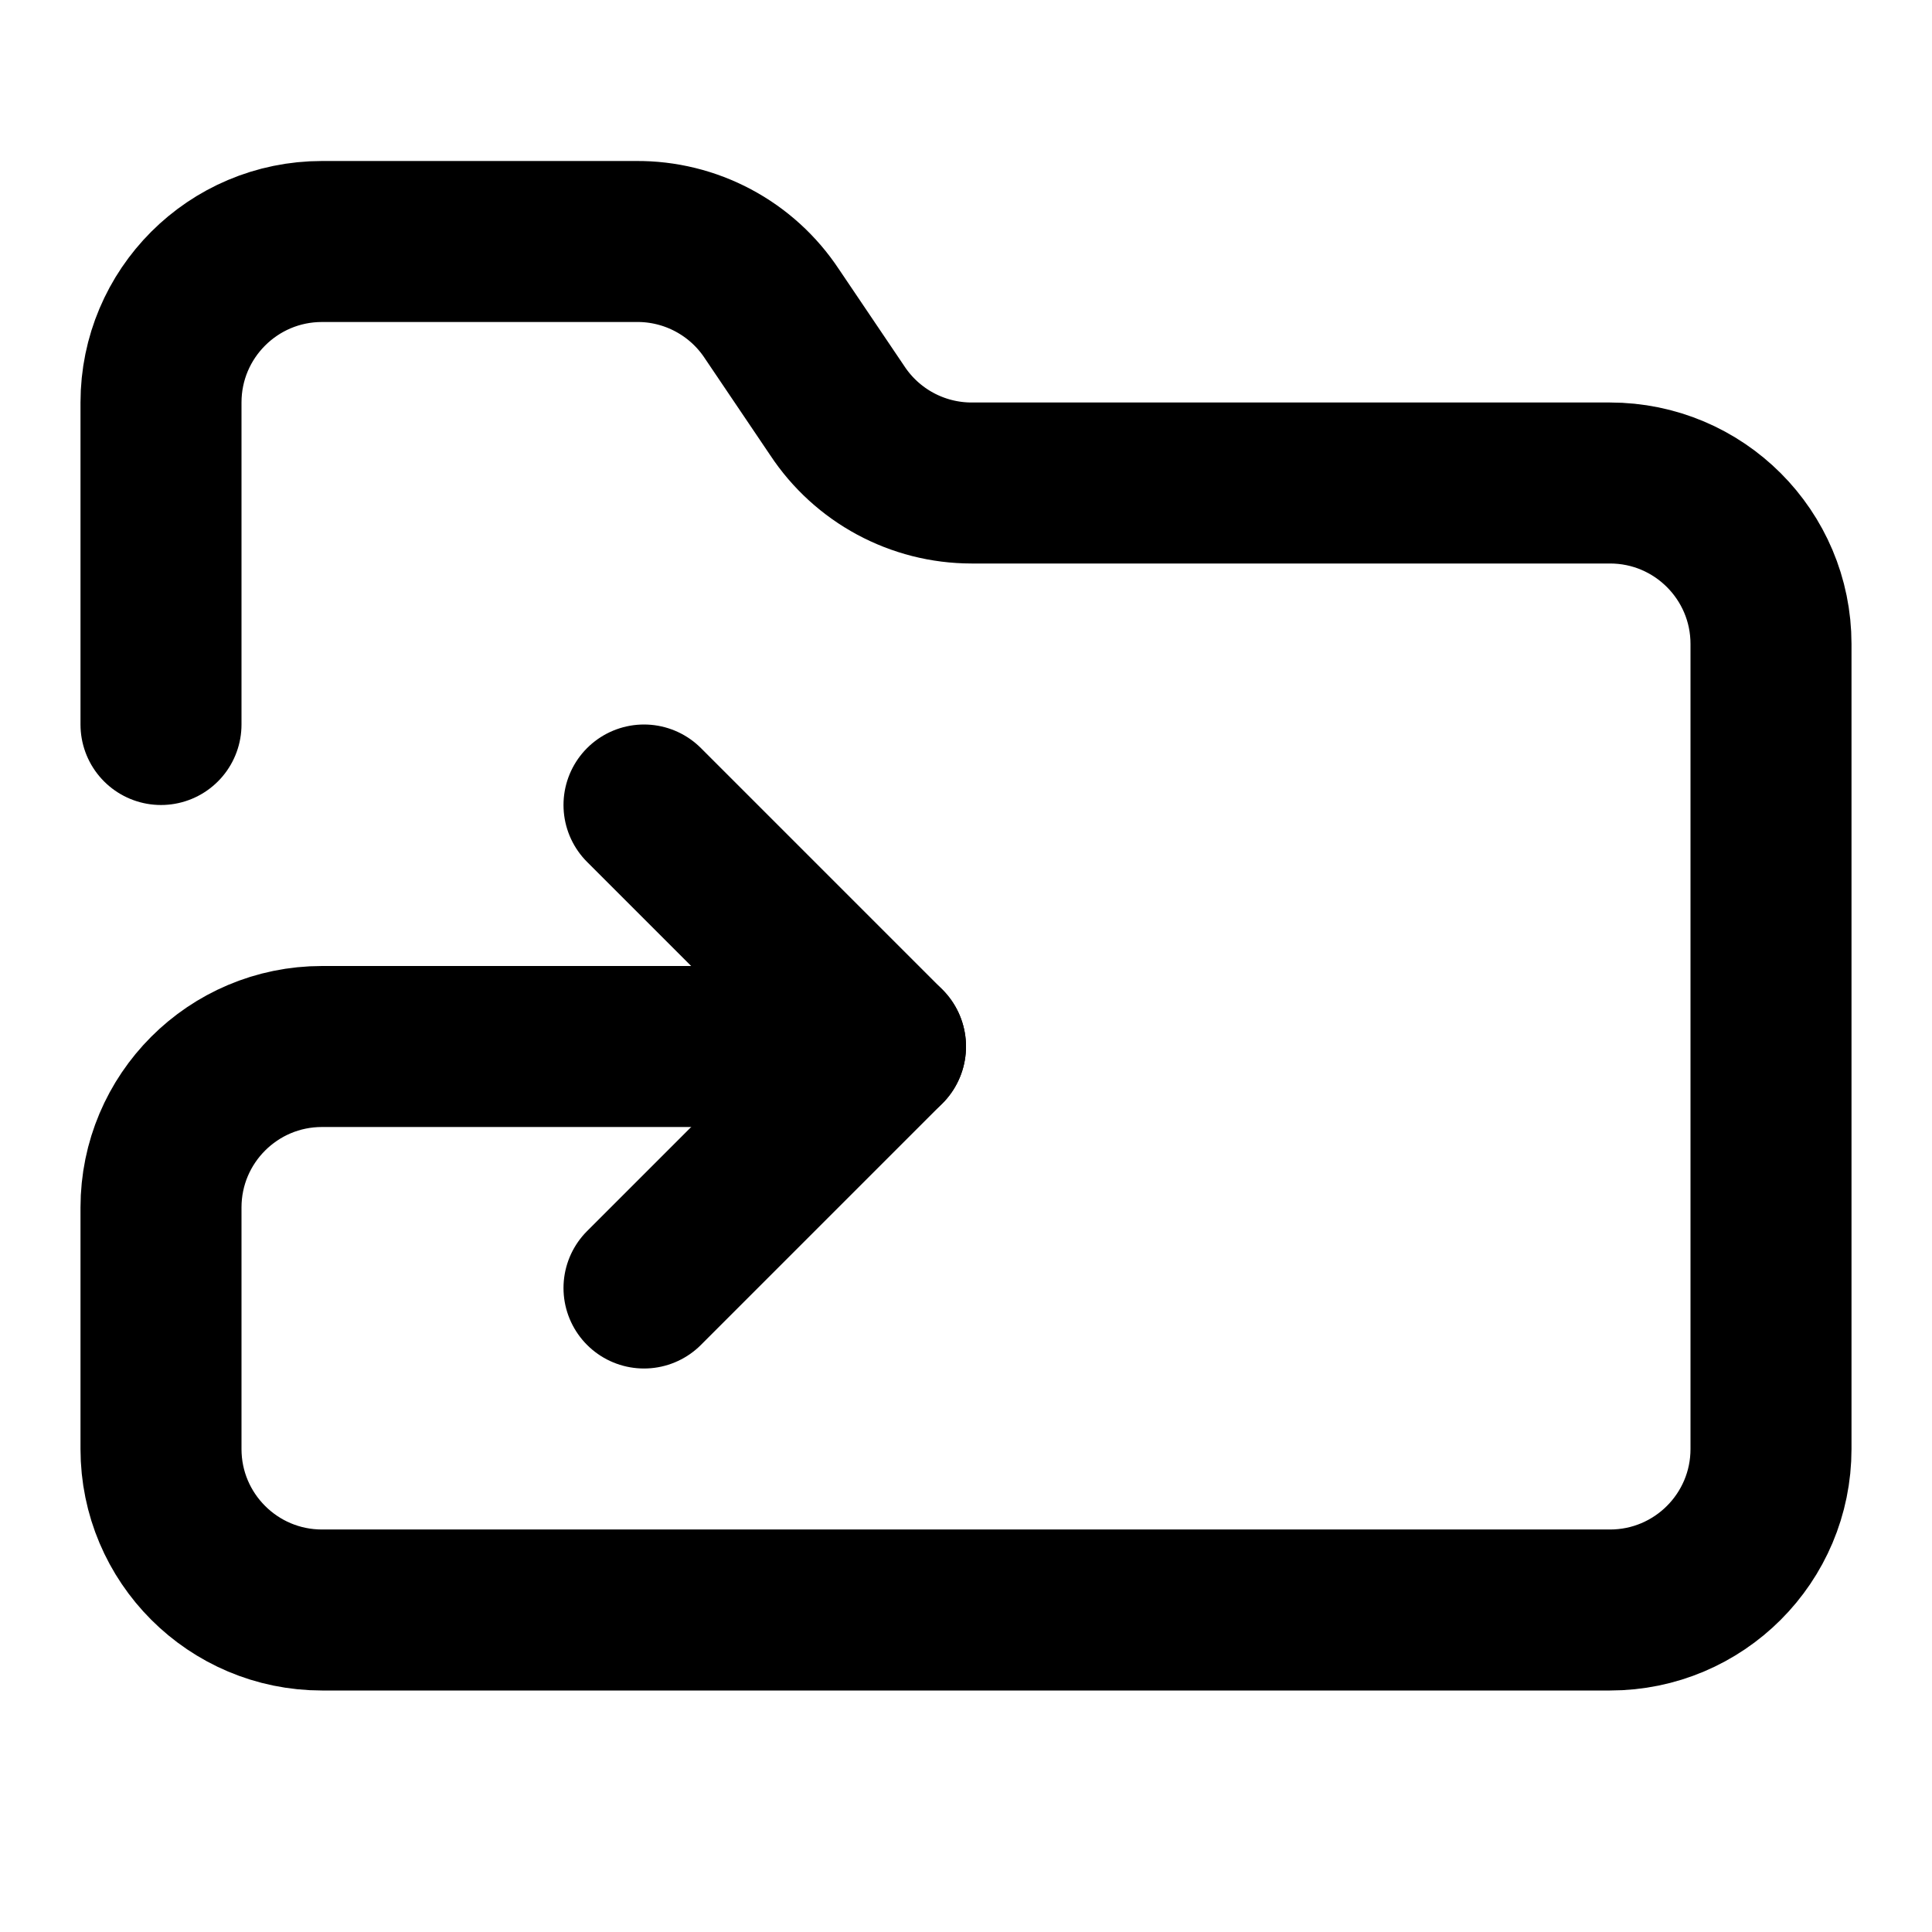
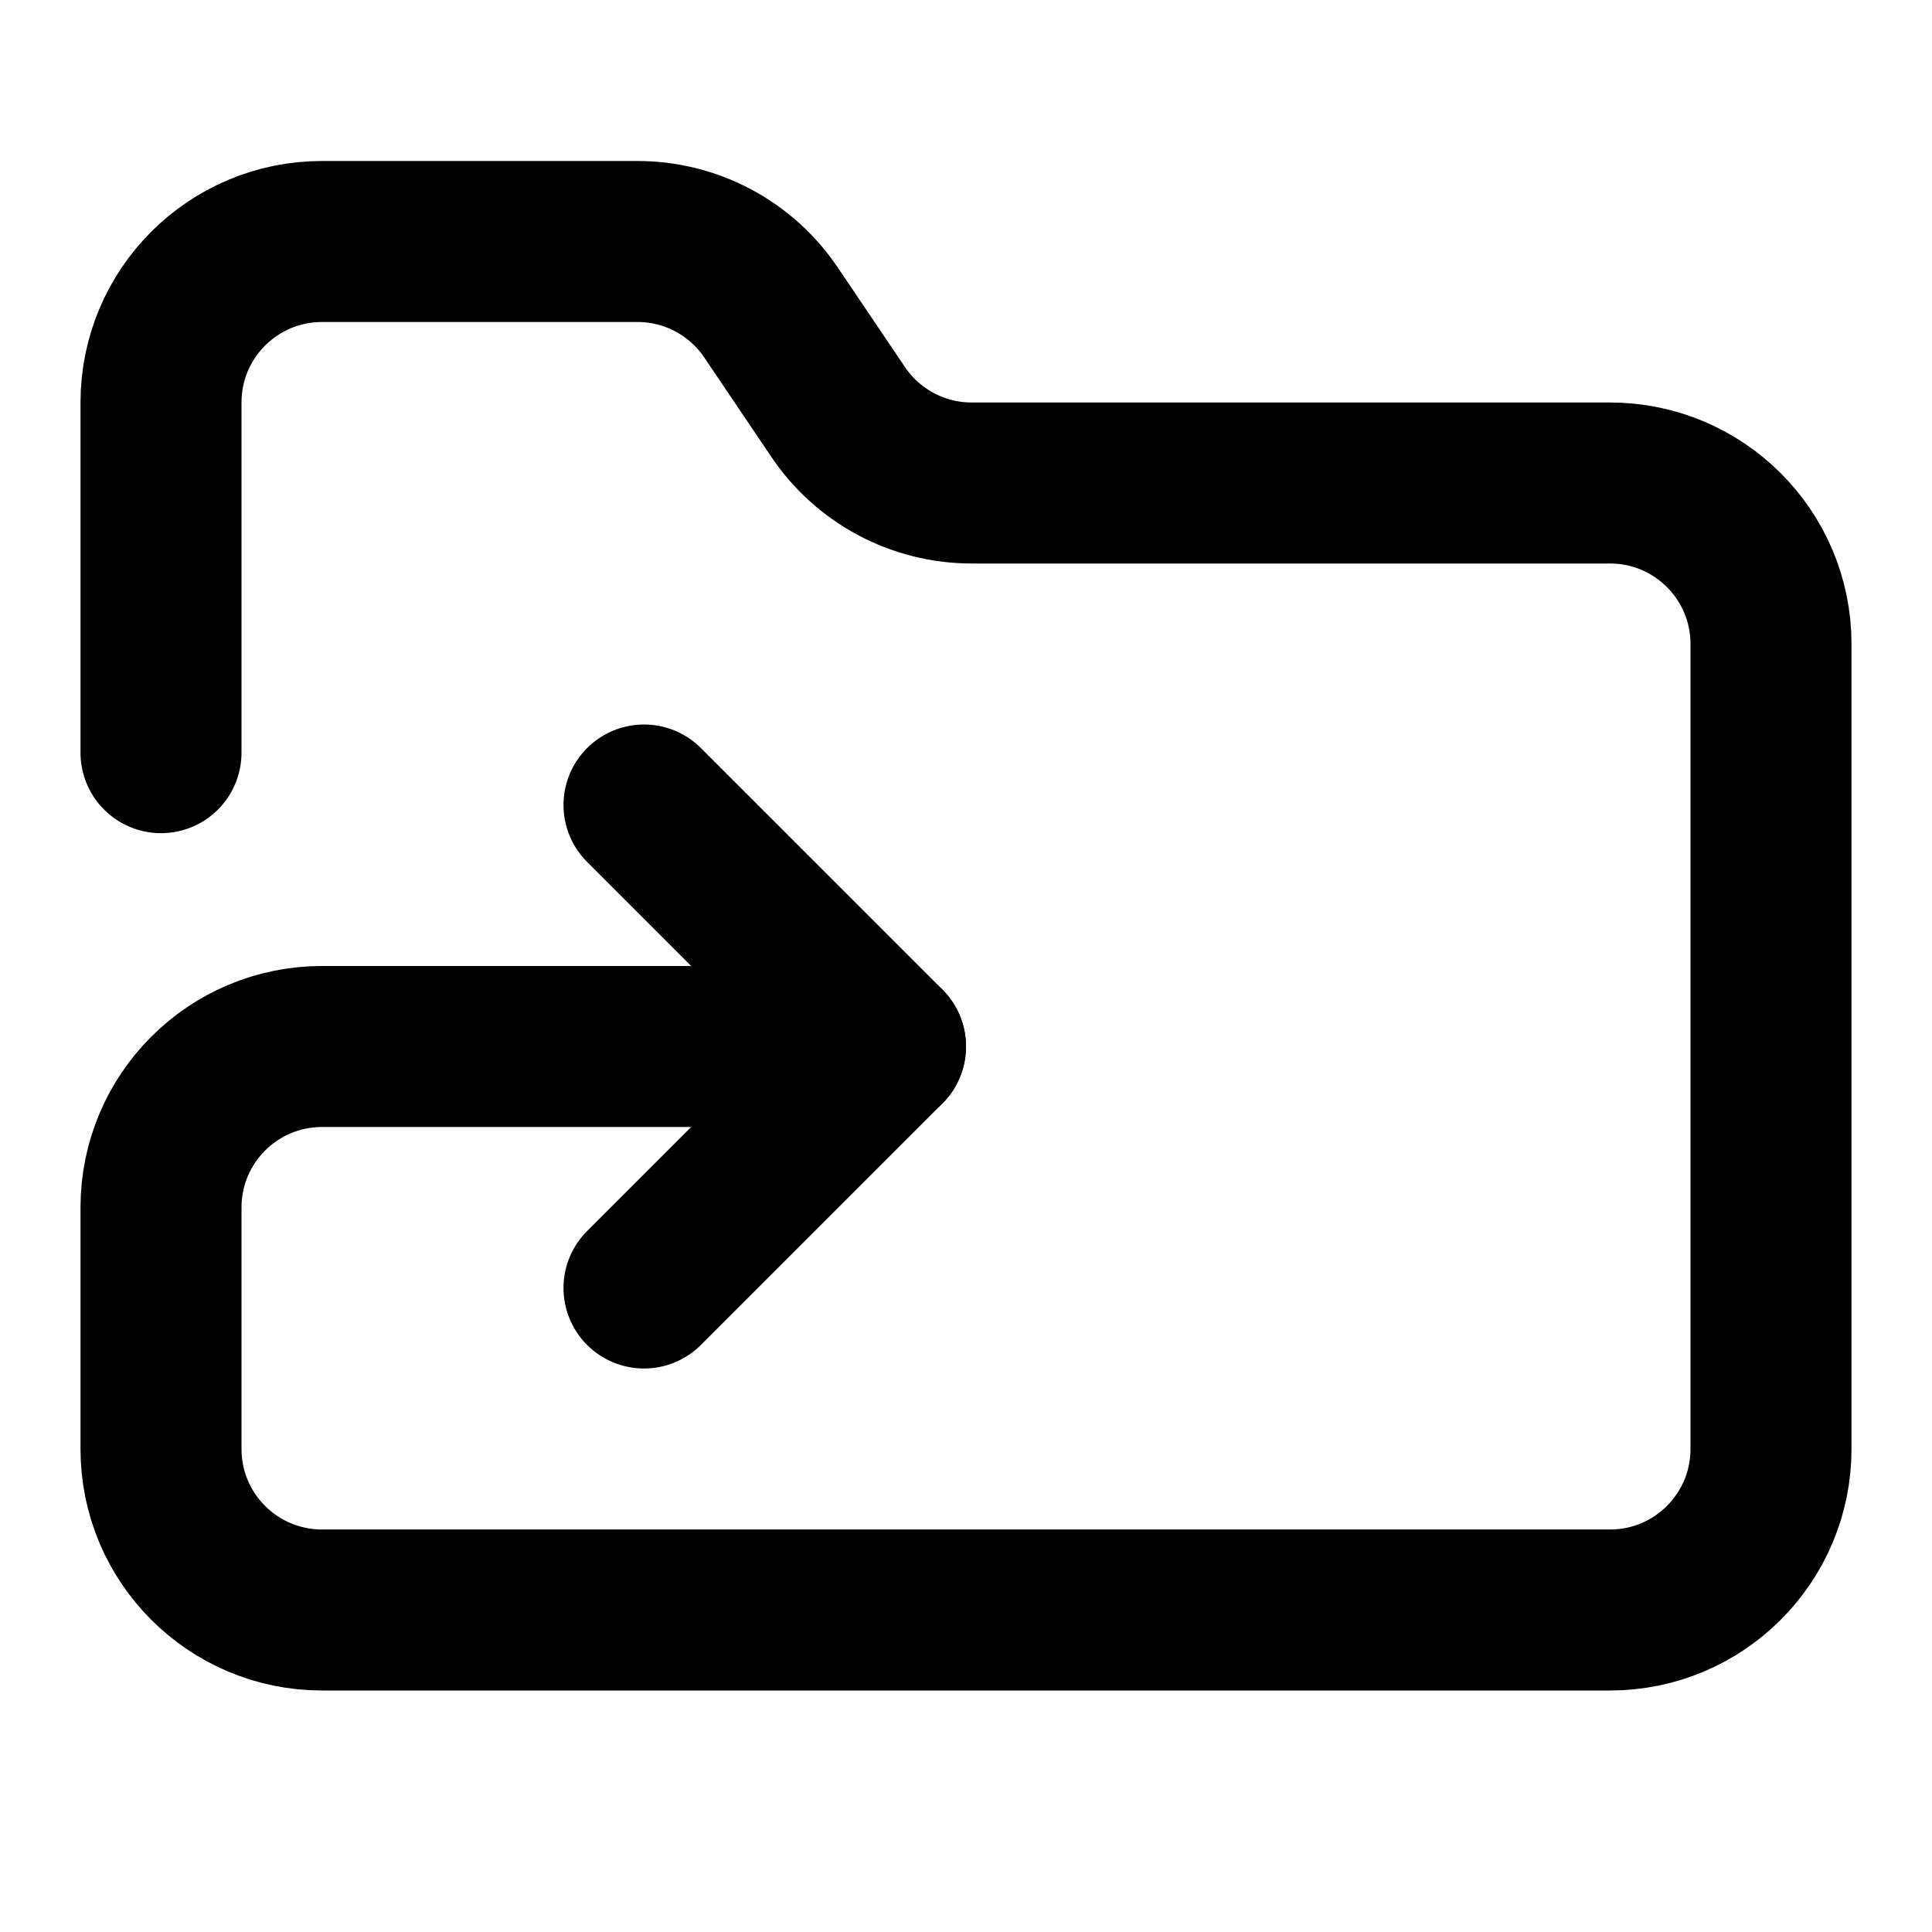
<svg xmlns="http://www.w3.org/2000/svg" width="24" height="24" viewBox="0 0 24 24" fill="none" stroke="currentColor" stroke-width="2" stroke-linecap="round" stroke-linejoin="round">
-   <path d="M2 9V5a2 2 0 0 1 2-2h3.9a2 2 0 0 1 1.69.9l.81 1.2a2 2 0 0 0 1.67.9H20a2 2 0 0 1 2 2v10a2 2 0 0 1-2 2H4a2 2 0 0 1-2-2v-3a2 2 0 0 1 2-2h7" />
+   <path d="M2 9.35V5a2 2 0 0 1 2-2h3.9a2 2 0 0 1 1.69.9l.81 1.2a2 2 0 0 0 1.67.9H20a2 2 0 0 1 2 2v10a2 2 0 0 1-2 2H4a2 2 0 0 1-2-2v-3a2 2 0 0 1 2-2h7" />
  <path d="m8 16 3-3-3-3" />
</svg>
